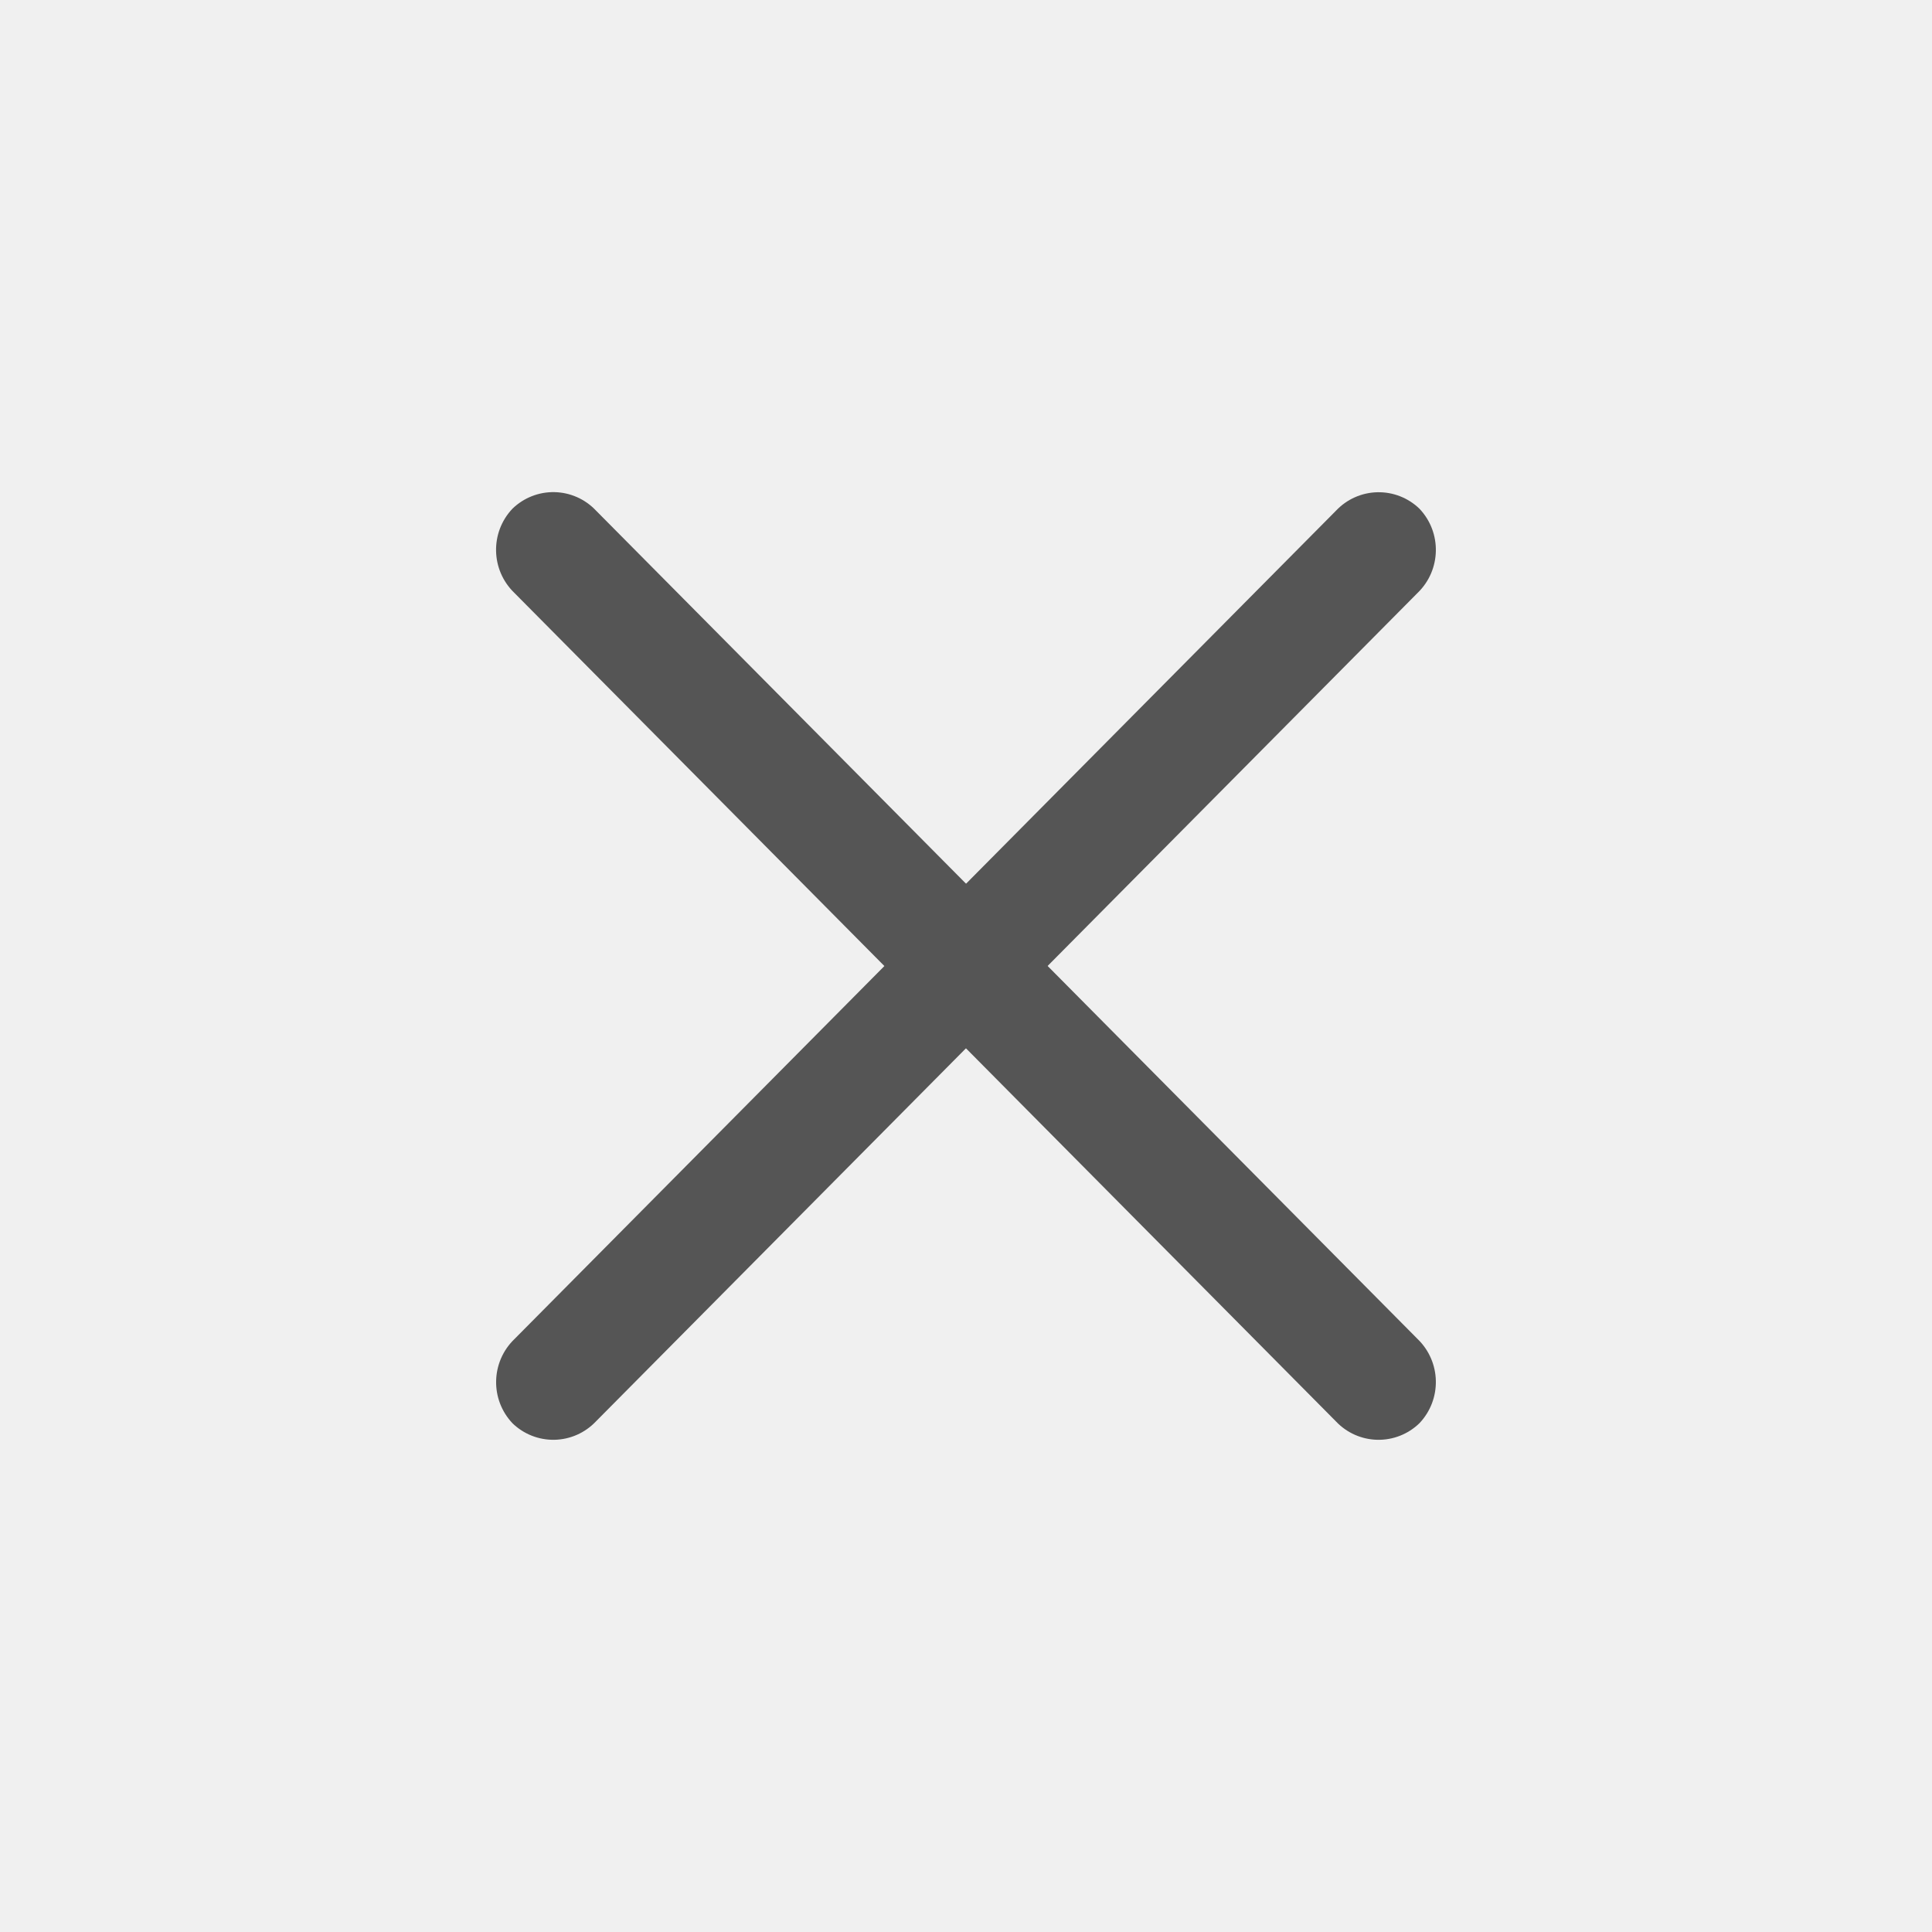
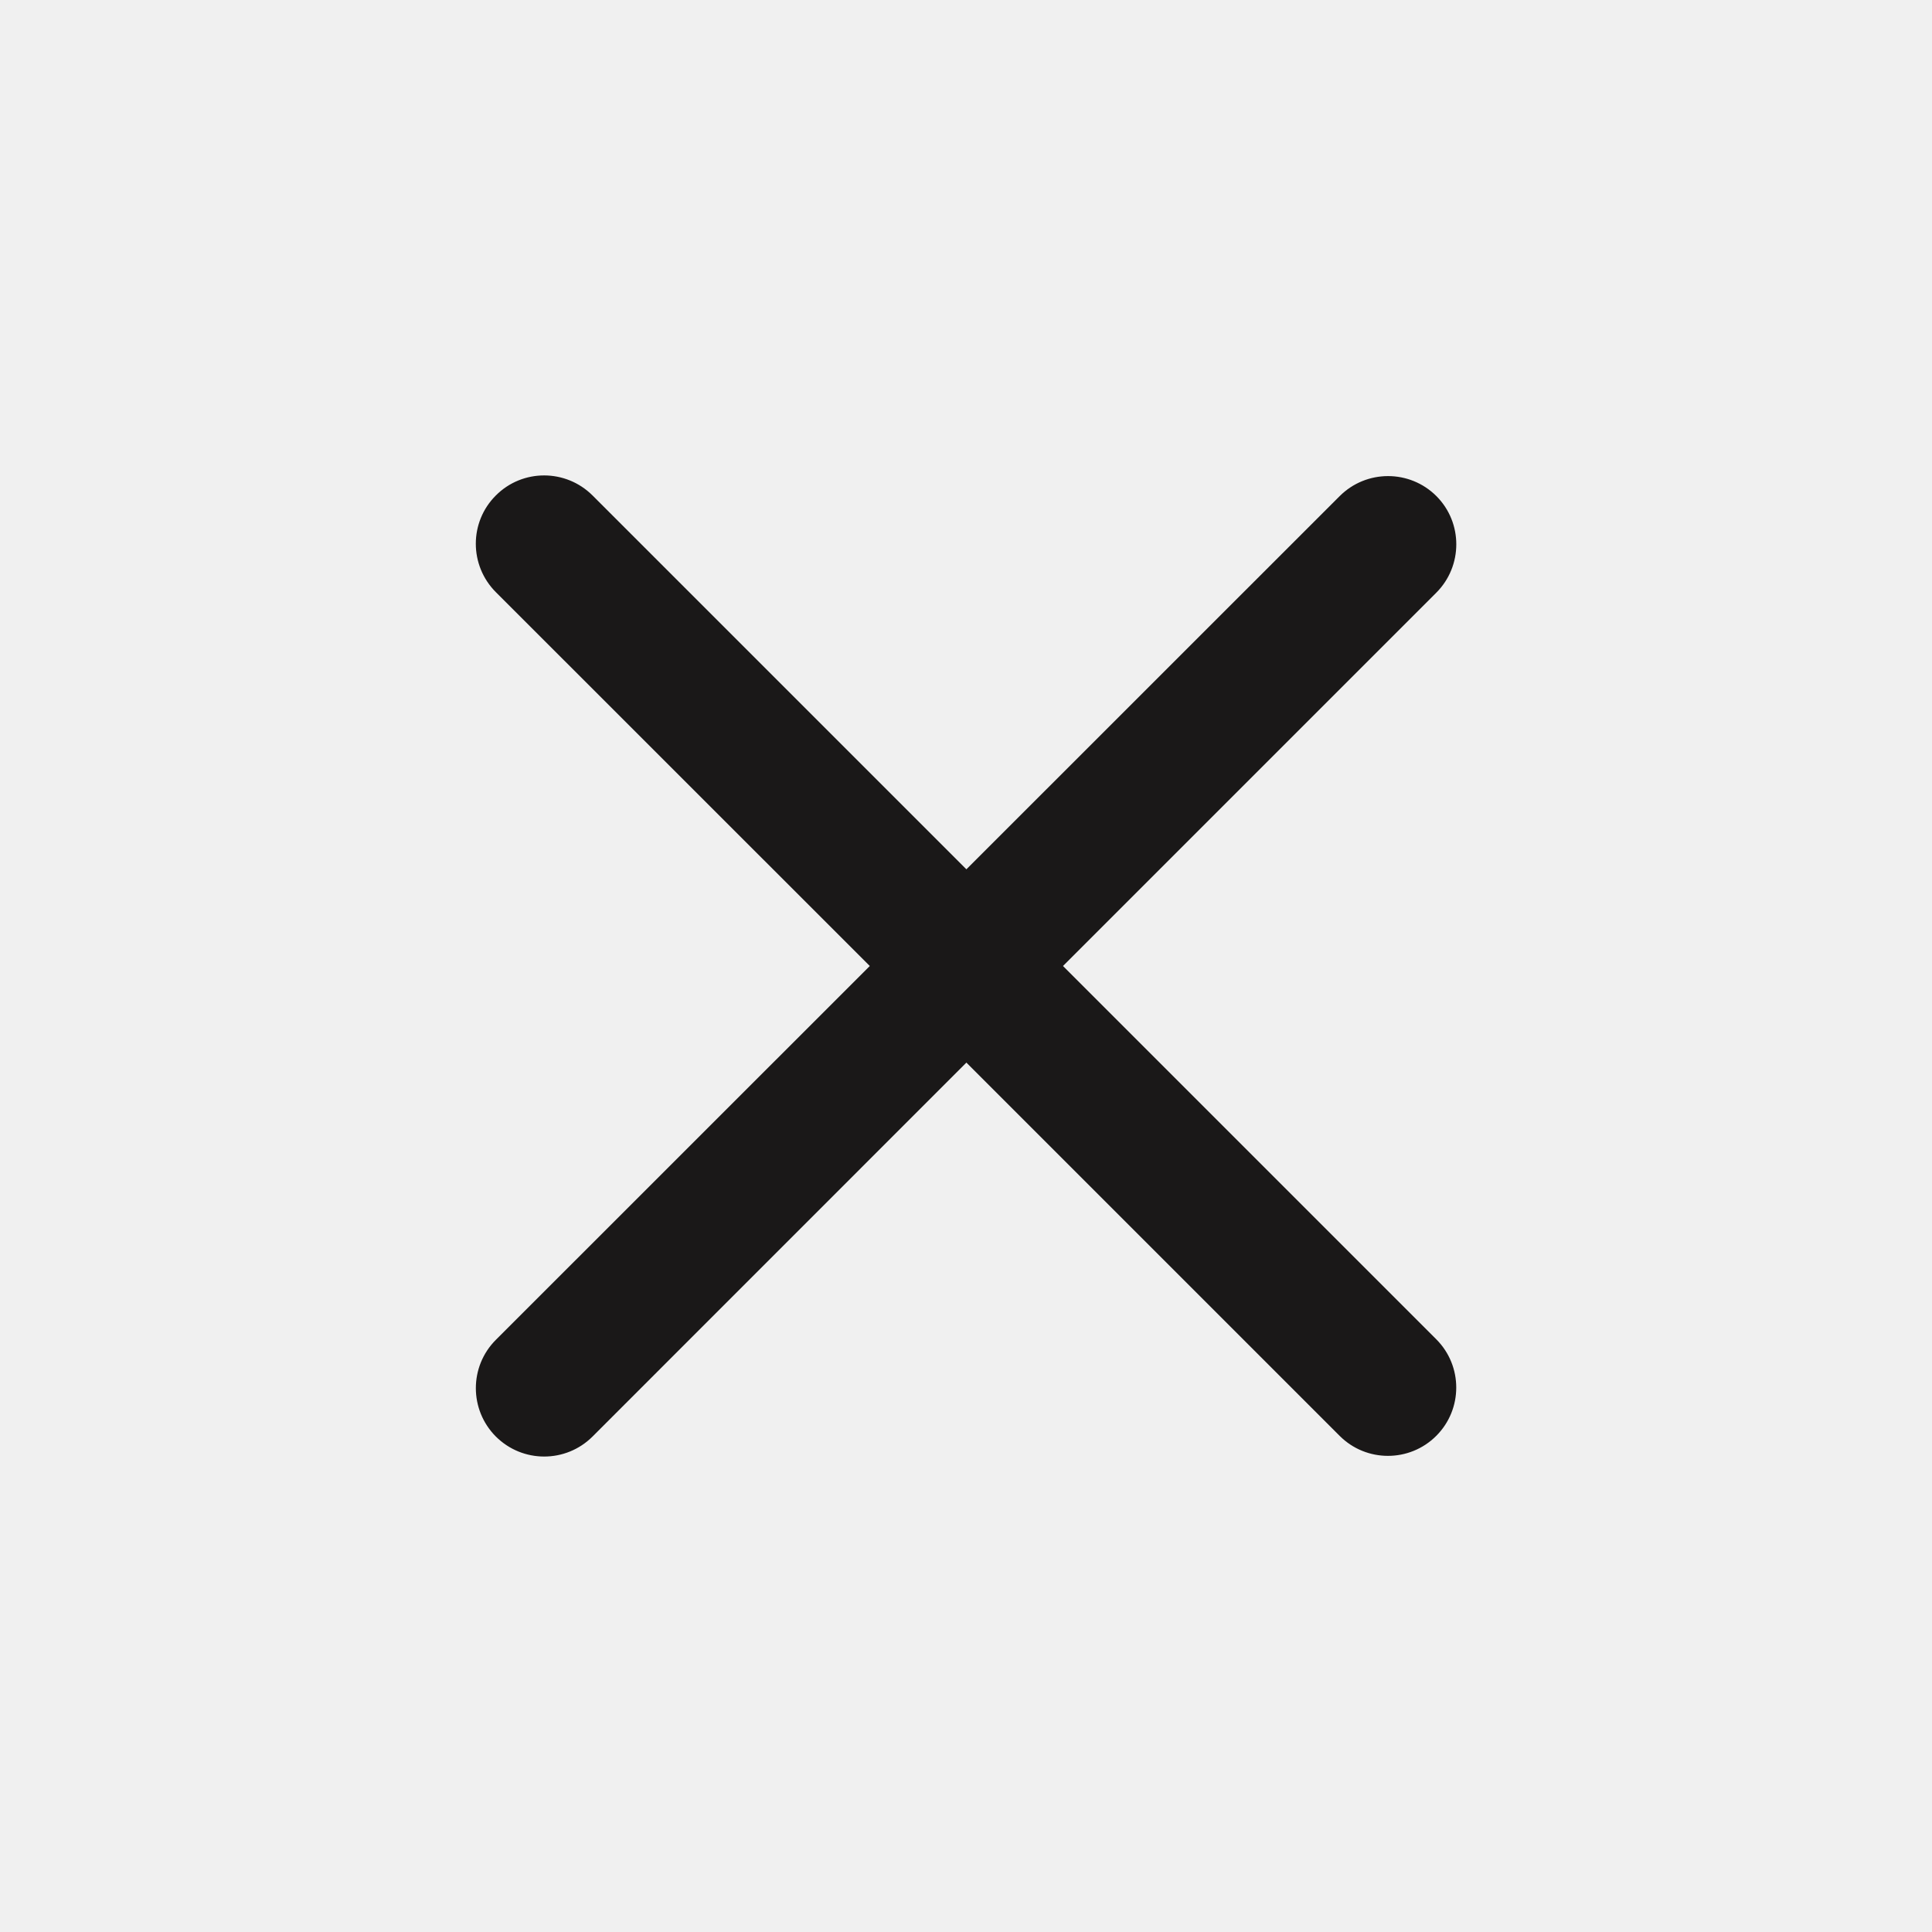
- <svg xmlns="http://www.w3.org/2000/svg" id="그룹_107272" data-name="그룹 107272" width="24" height="24" viewBox="0 0 24 24">
-   <rect id="Boundary" width="24" height="24" fill="none" />
-   <path id="패스_22030" data-name="패스 22030" d="M.747,0l14.5.06A.743.743,0,0,1,16,.784a.728.728,0,0,1-.747.717L.754,1.44A.743.743,0,0,1,0,.717.728.728,0,0,1,.747,0Z" transform="translate(6.873 5.812) rotate(45)" fill="#555" />
-   <path id="패스_22031" data-name="패스 22031" d="M.753.053l14.5-.06A.728.728,0,0,1,16,.709a.743.743,0,0,1-.753.723l-14.5.06A.728.728,0,0,1,0,.775.743.743,0,0,1,.753.053Z" transform="translate(5.818 17.132) rotate(-45)" fill="#555" />
+ <svg xmlns="http://www.w3.org/2000/svg" width="20" height="20" viewBox="0 0 20 20" fill="none">
+   <g clip-path="url(#clip0_7531_197908)">
+     <path d="M14.869 5.135C15.145 5.411 15.144 5.86 14.868 6.136L11.004 10L14.868 13.864C15.144 14.14 15.144 14.588 14.868 14.864C14.592 15.14 14.144 15.14 13.868 14.864L10.004 11L6.134 14.871C5.857 15.147 5.41 15.147 5.133 14.871C4.857 14.594 4.857 14.146 5.133 13.87L9.004 10L5.133 6.13C4.857 5.853 4.856 5.405 5.133 5.129C5.409 4.852 5.857 4.853 6.134 5.129L10.004 8.999L13.868 5.136C14.144 4.86 14.592 4.859 14.869 5.135Z" fill="#1A1818" />
+   </g>
+   <defs>
+     <clipPath id="clip0_7531_197908">
+       <rect width="20" height="20" fill="white" />
+     </clipPath>
+   </defs>
</svg>
